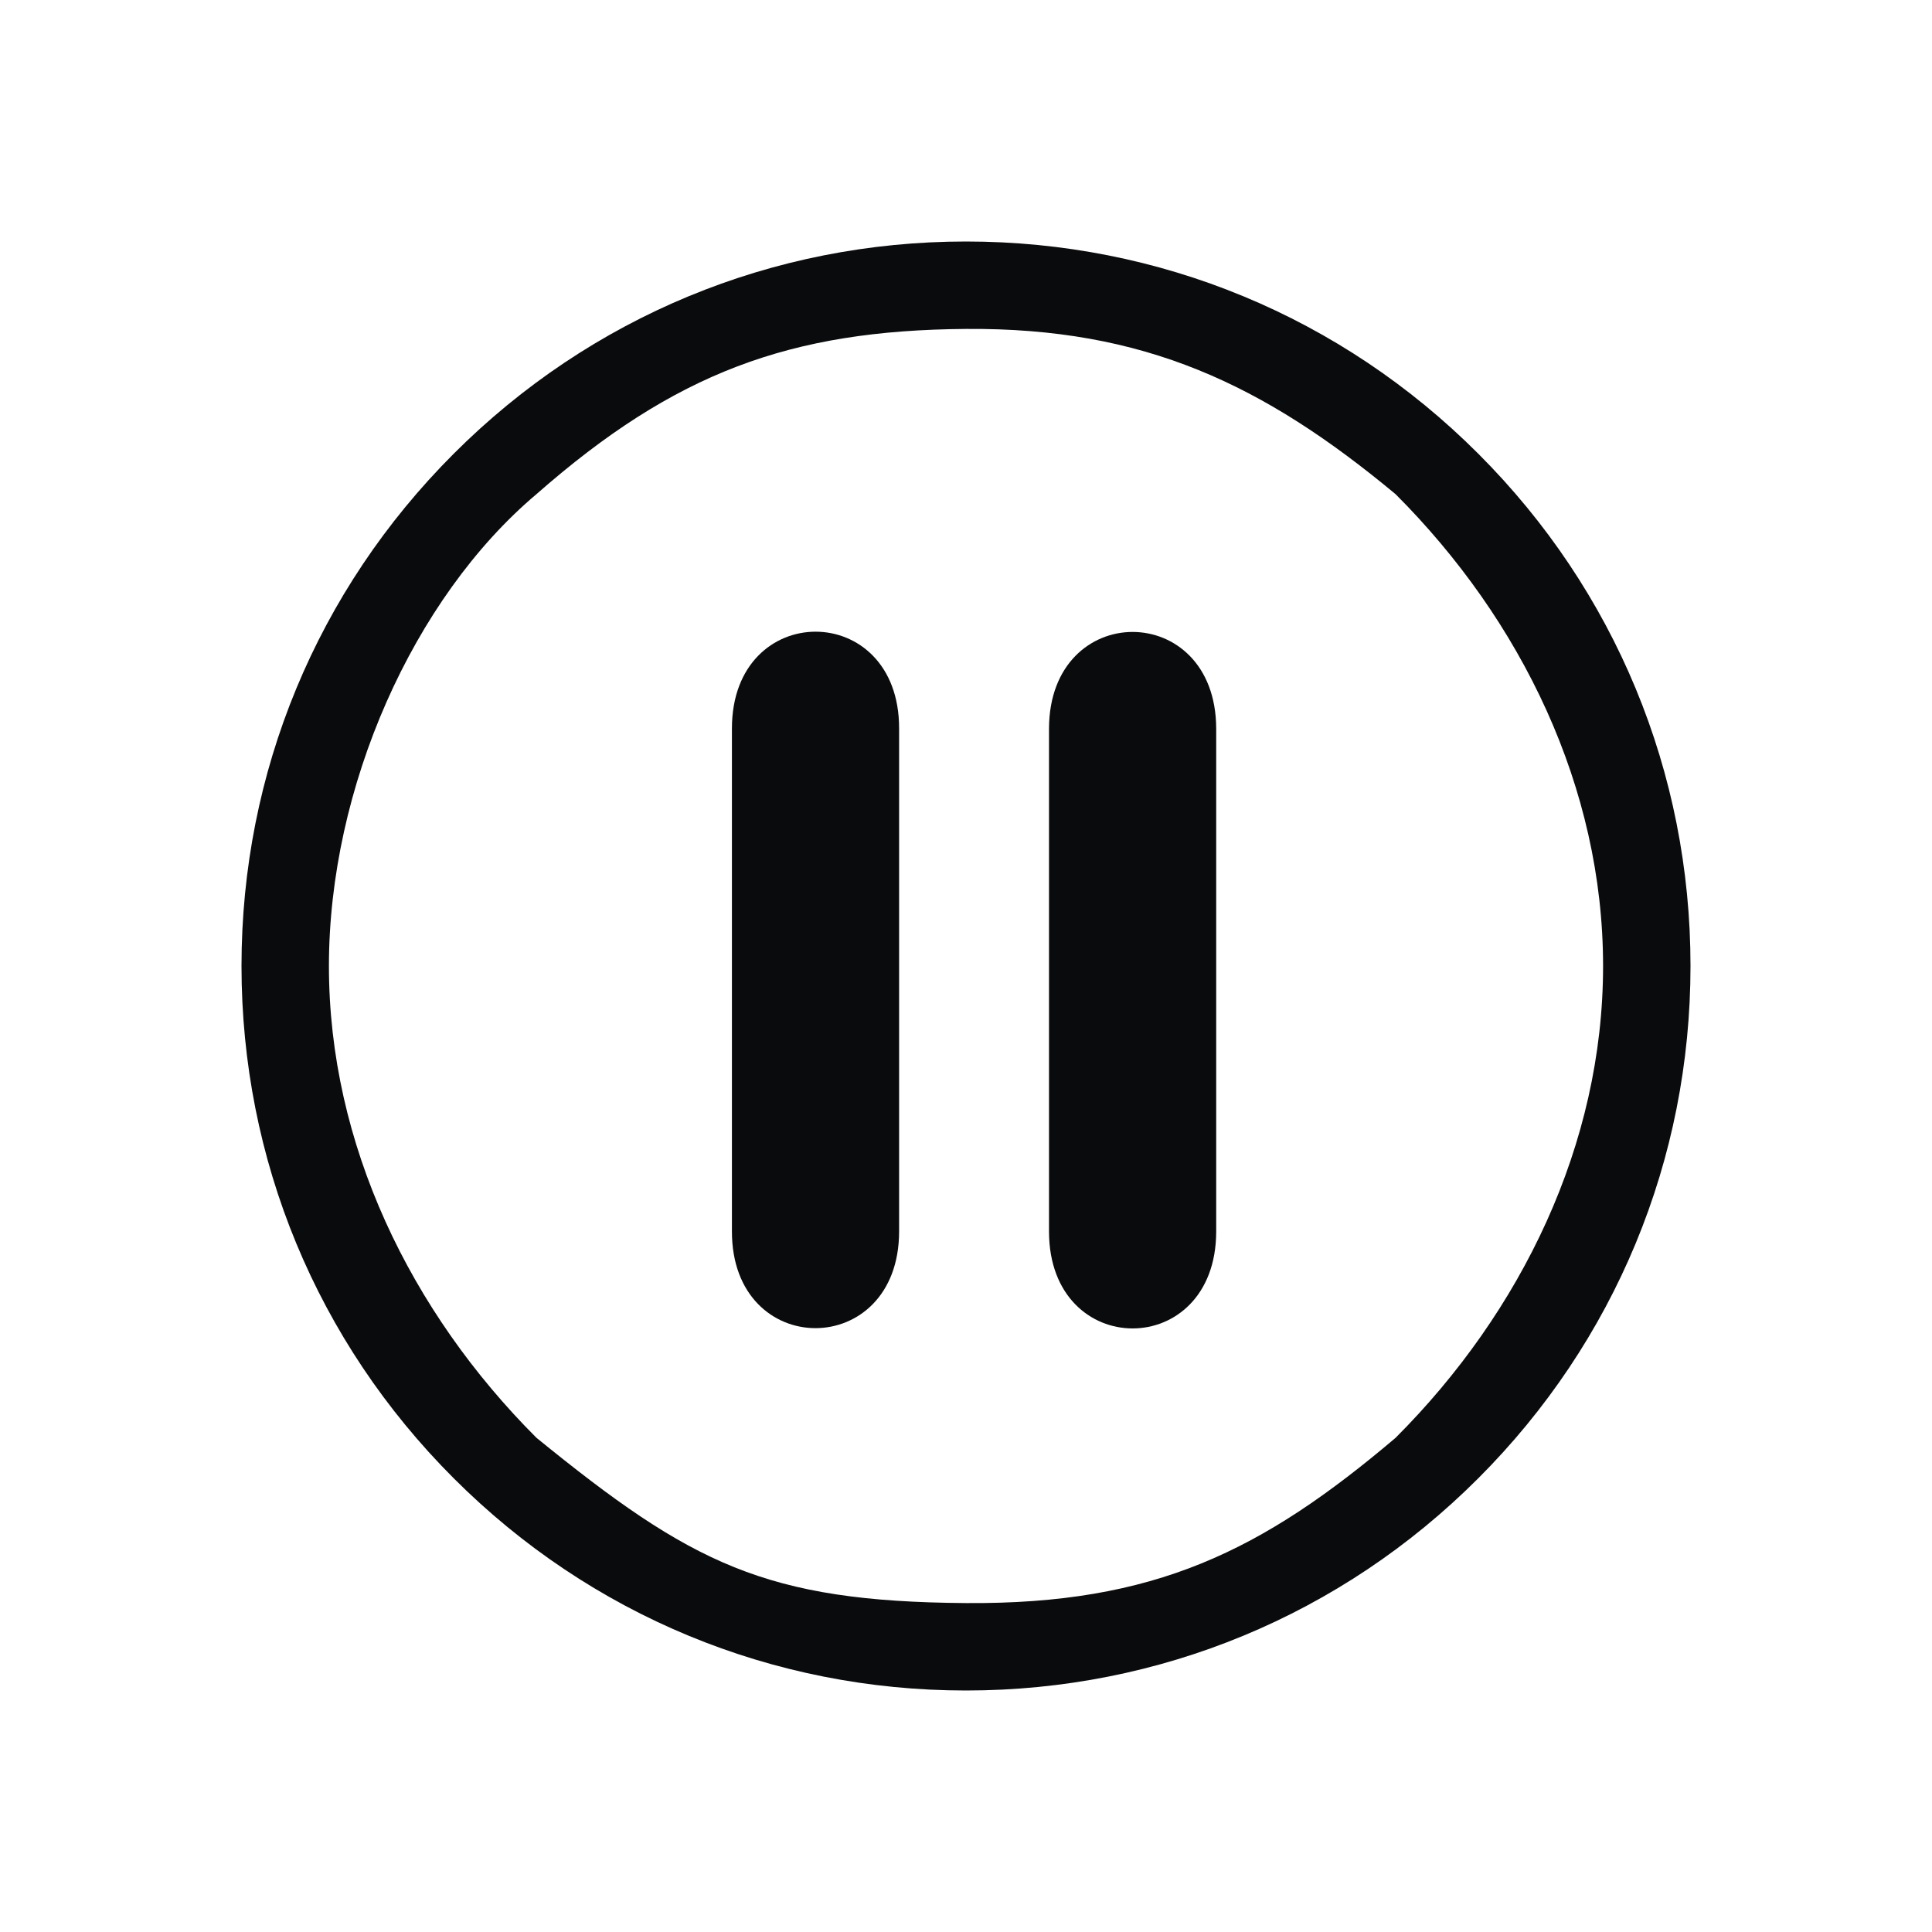
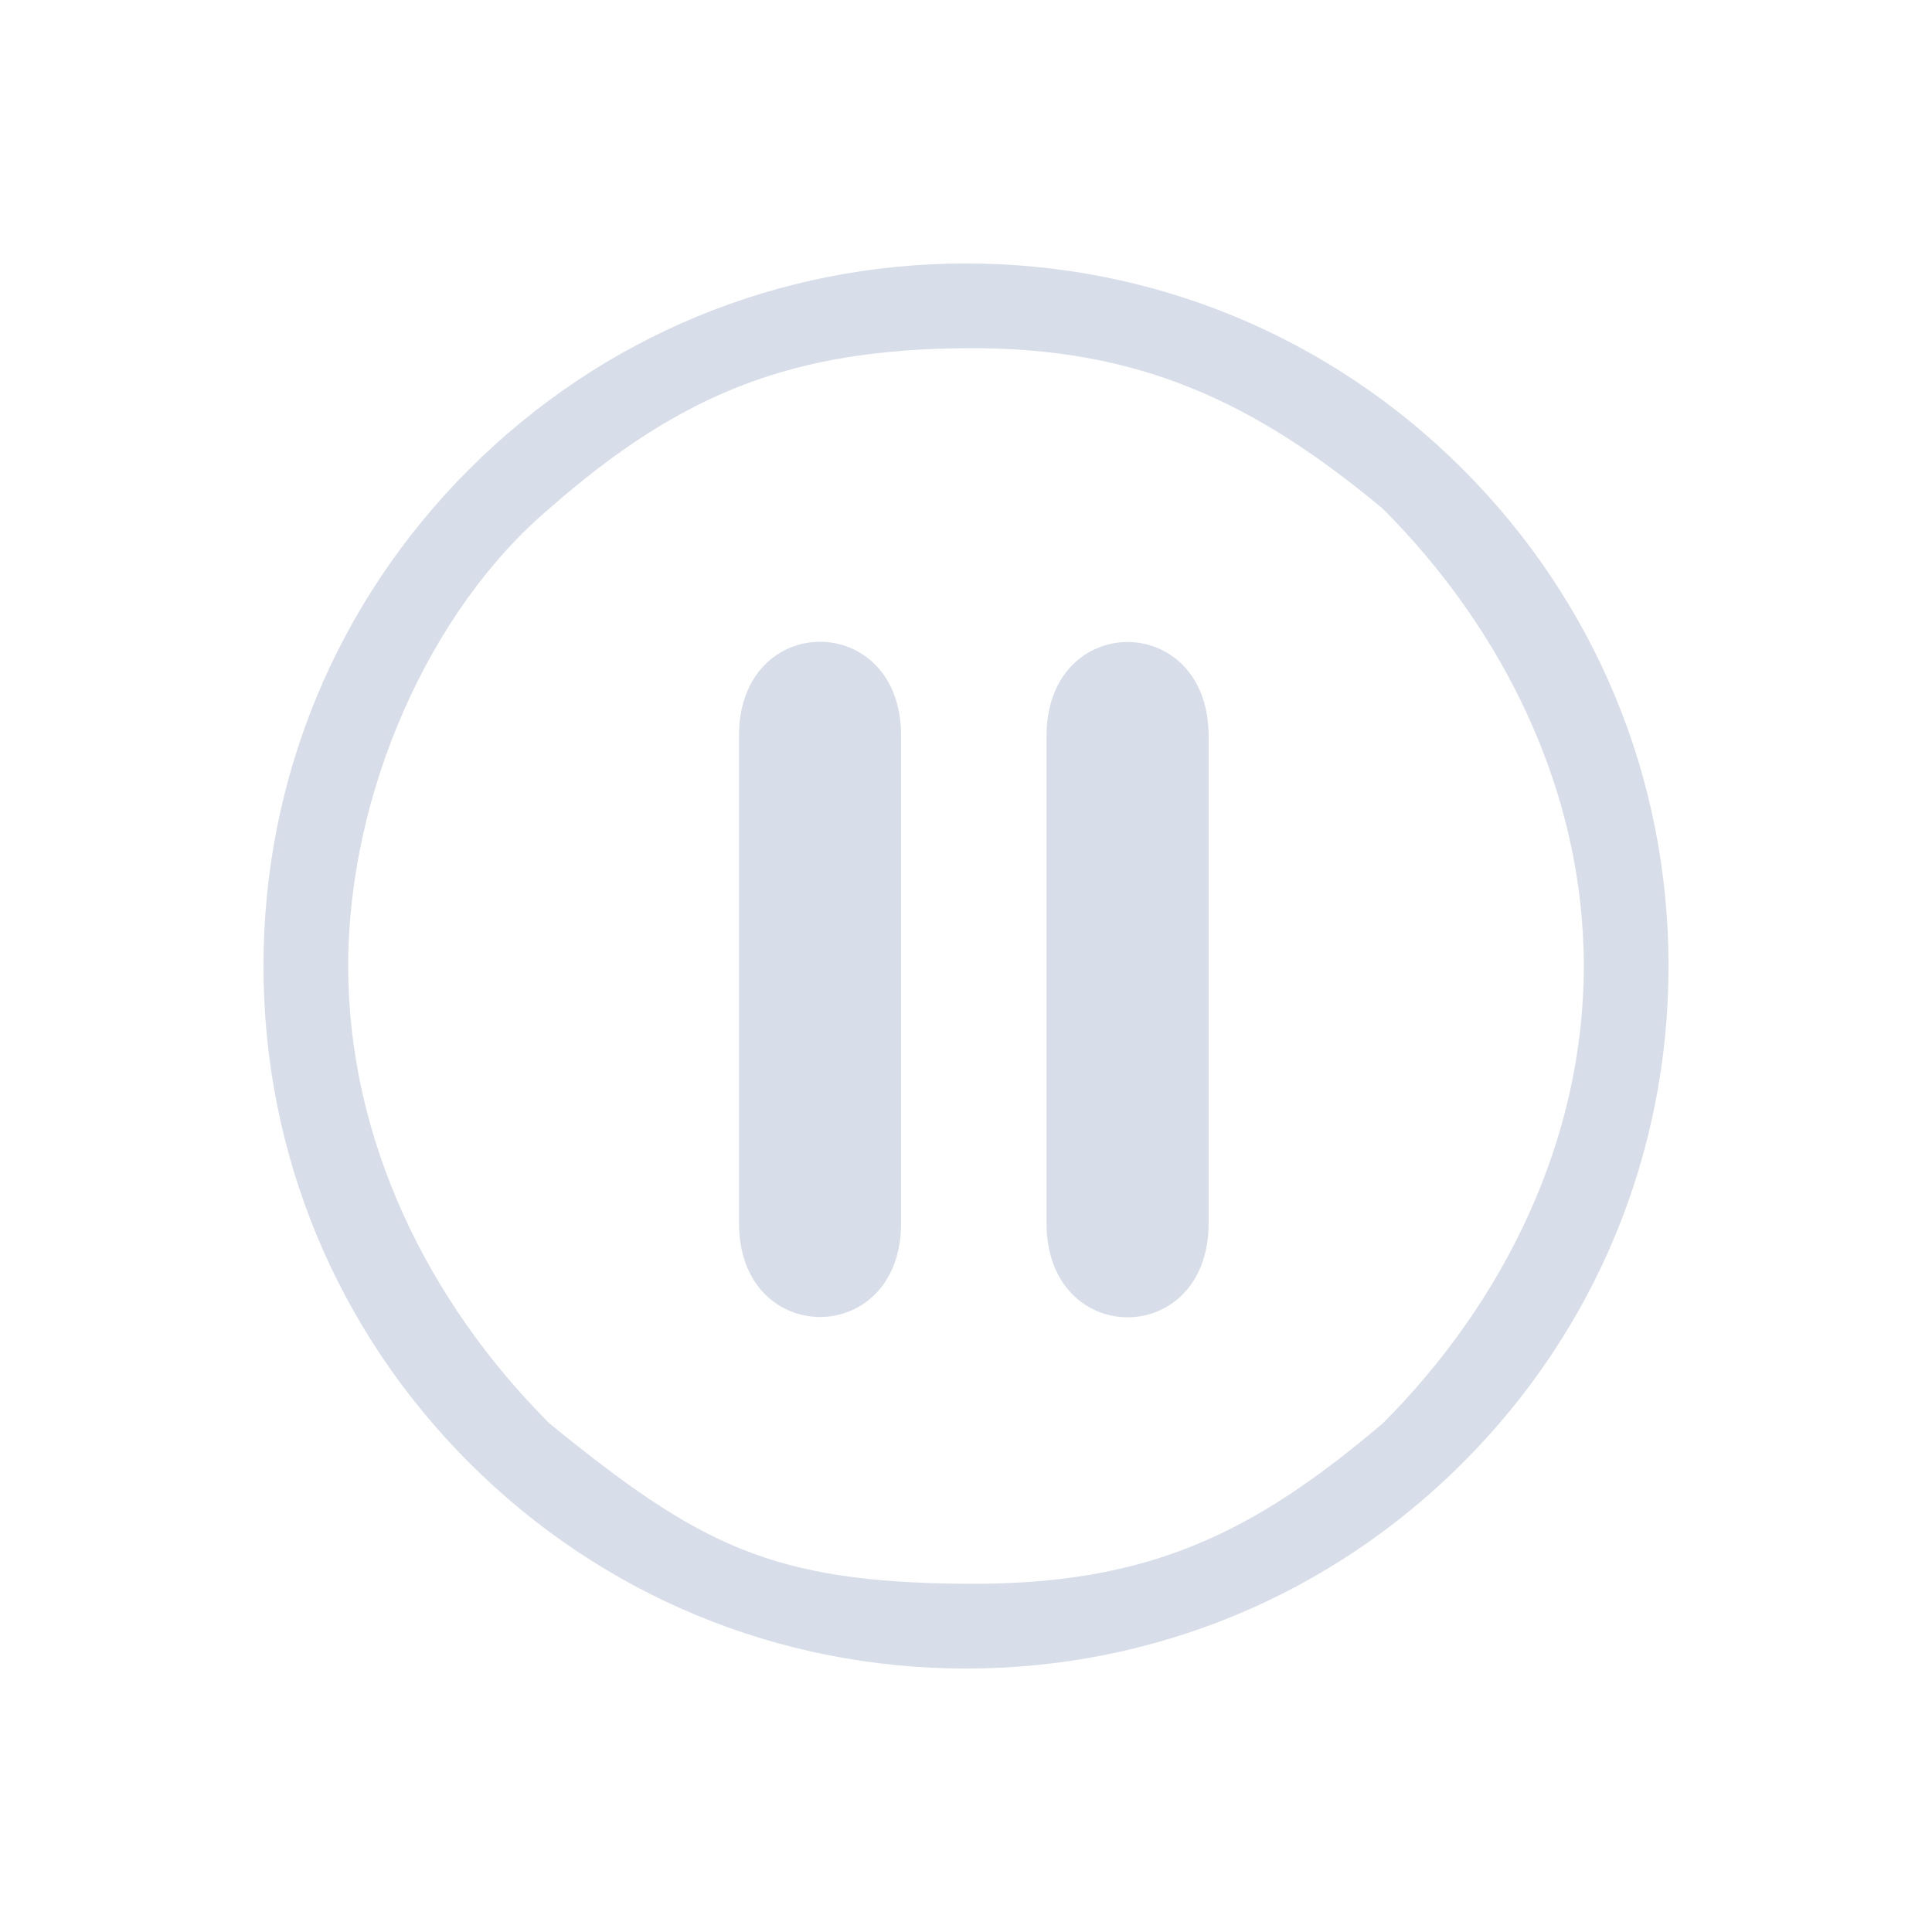
- <svg xmlns="http://www.w3.org/2000/svg" viewBox="0 0 32 32" version="1.1" id="svg1" width="32" height="32">
+ <svg xmlns="http://www.w3.org/2000/svg" viewBox="0 0 22 22" version="1.1" id="svg1" width="22" height="22">
  <defs id="defs1">
-     <style type="text/css" id="style1">
- .ColorScheme-Text { 
-     color:#0a0b0c;
- }
+     <style type="text/css" id="style1">.ColorScheme-Text { color:#d8dee9; }
</style>
  </defs>
-   <g id="media-playback-pause" style="fill:#bac8df;fill-opacity:1">
-     <path d="m 17.375,20.407 v -8.344 c 0.009,-2.128 2.76,-2.128 2.769,0 v 8.344 c -0.009,2.128 -2.76,2.128 -2.769,0 z m 2.215,-8.344 z" id="path8-6-7" style="stroke-width:0.298;fill-opacity:1;fill:currentColor" class="ColorScheme-Text " />
-     <path d="m 12.123,20.397 v -8.333 c 0.001,-2.135 2.771,-2.135 2.769,0 v 8.333 c -0.001,2.135 -2.771,2.135 -2.769,0 z m 2.215,-8.333 z" id="path8-6-6" style="stroke-width:0.298;fill-opacity:1;fill:currentColor" class="ColorScheme-Text " />
-     <path d="M 24.485,7.515 C 22.219,5.248 19.205,4 16,4 12.795,4 9.781,5.248 7.515,7.515 5.248,9.781 4,12.795 4,16 4,19.205 5.248,22.219 7.515,24.485 9.781,26.752 12.795,28 16,28 c 3.205,0 6.219,-1.248 8.485,-3.515 2.266,-2.267 3.515,-5.28 3.515,-8.485 0,-3.205 -1.248,-6.219 -3.515,-8.485 z M 23.115,23.815 C 20.905,25.689 19.123,26.575 16,26.552 12.684,26.528 11.454,25.905 8.885,23.814 6.798,21.727 5.448,18.952 5.448,16 5.448,13.048 6.84,9.91 8.885,8.185 11.179,6.169 13.091,5.47 16,5.448 c 2.952,-0.022 4.928,0.919 7.115,2.737 2.087,2.087 3.437,4.863 3.437,7.815 0,2.952 -1.35,5.727 -3.437,7.815 z" id="path2-36-912" style="stroke-width:0.037;fill-opacity:1;fill:currentColor" class="ColorScheme-Text " />
-   </g>
+   <path d="M 11.917,13.936 V 8.375 c 0.006,-1.419 1.84,-1.419 1.846,0 v 5.561 c -0.006,1.419 -1.84,1.419 -1.846,0 z M 13.394,8.375 Z" id="path8-6-7-3" style="fill:currentColor;fill-opacity:1;stroke-width:0.199" class="ColorScheme-Text " />
+   <path d="M 8.415,13.929 V 8.376 c 0,-1.424 1.846,-1.424 1.846,0 v 5.553 c 0,1.424 -1.846,1.424 -1.846,0 z M 9.892,8.376 Z" id="path8-6-6-67" style="fill:currentColor;fill-opacity:1;stroke-width:0.199" class="ColorScheme-Text " />
+   <path d="M 16.657,5.343 C 15.146,3.832 13.137,3 11,3 8.863,3 6.854,3.832 5.343,5.343 3.832,6.854 3,8.863 3,11 3,13.137 3.832,15.146 5.343,16.657 6.854,18.168 8.863,19 11,19 c 2.137,0 4.146,-0.832 5.657,-2.343 1.511,-1.511 2.343,-3.52 2.343,-5.657 0,-2.137 -0.832,-4.146 -2.343,-5.657 z M 15.743,16.21 C 14.27,17.459 13.082,18.05 11,18.035 8.789,18.018 7.969,17.603 6.257,16.209 4.865,14.818 3.965,12.968 3.965,11 3.965,9.032 4.894,6.94 6.257,5.79 7.786,4.446 9.06,3.98 11,3.965 12.968,3.95 14.285,4.578 15.743,5.79 17.135,7.182 18.035,9.032 18.035,11 c 0,1.968 -0.9,3.818 -2.291,5.21 z" id="path2-36-912-5" style="fill:currentColor;fill-opacity:1;stroke-width:0.025" class="ColorScheme-Text " />
</svg>
